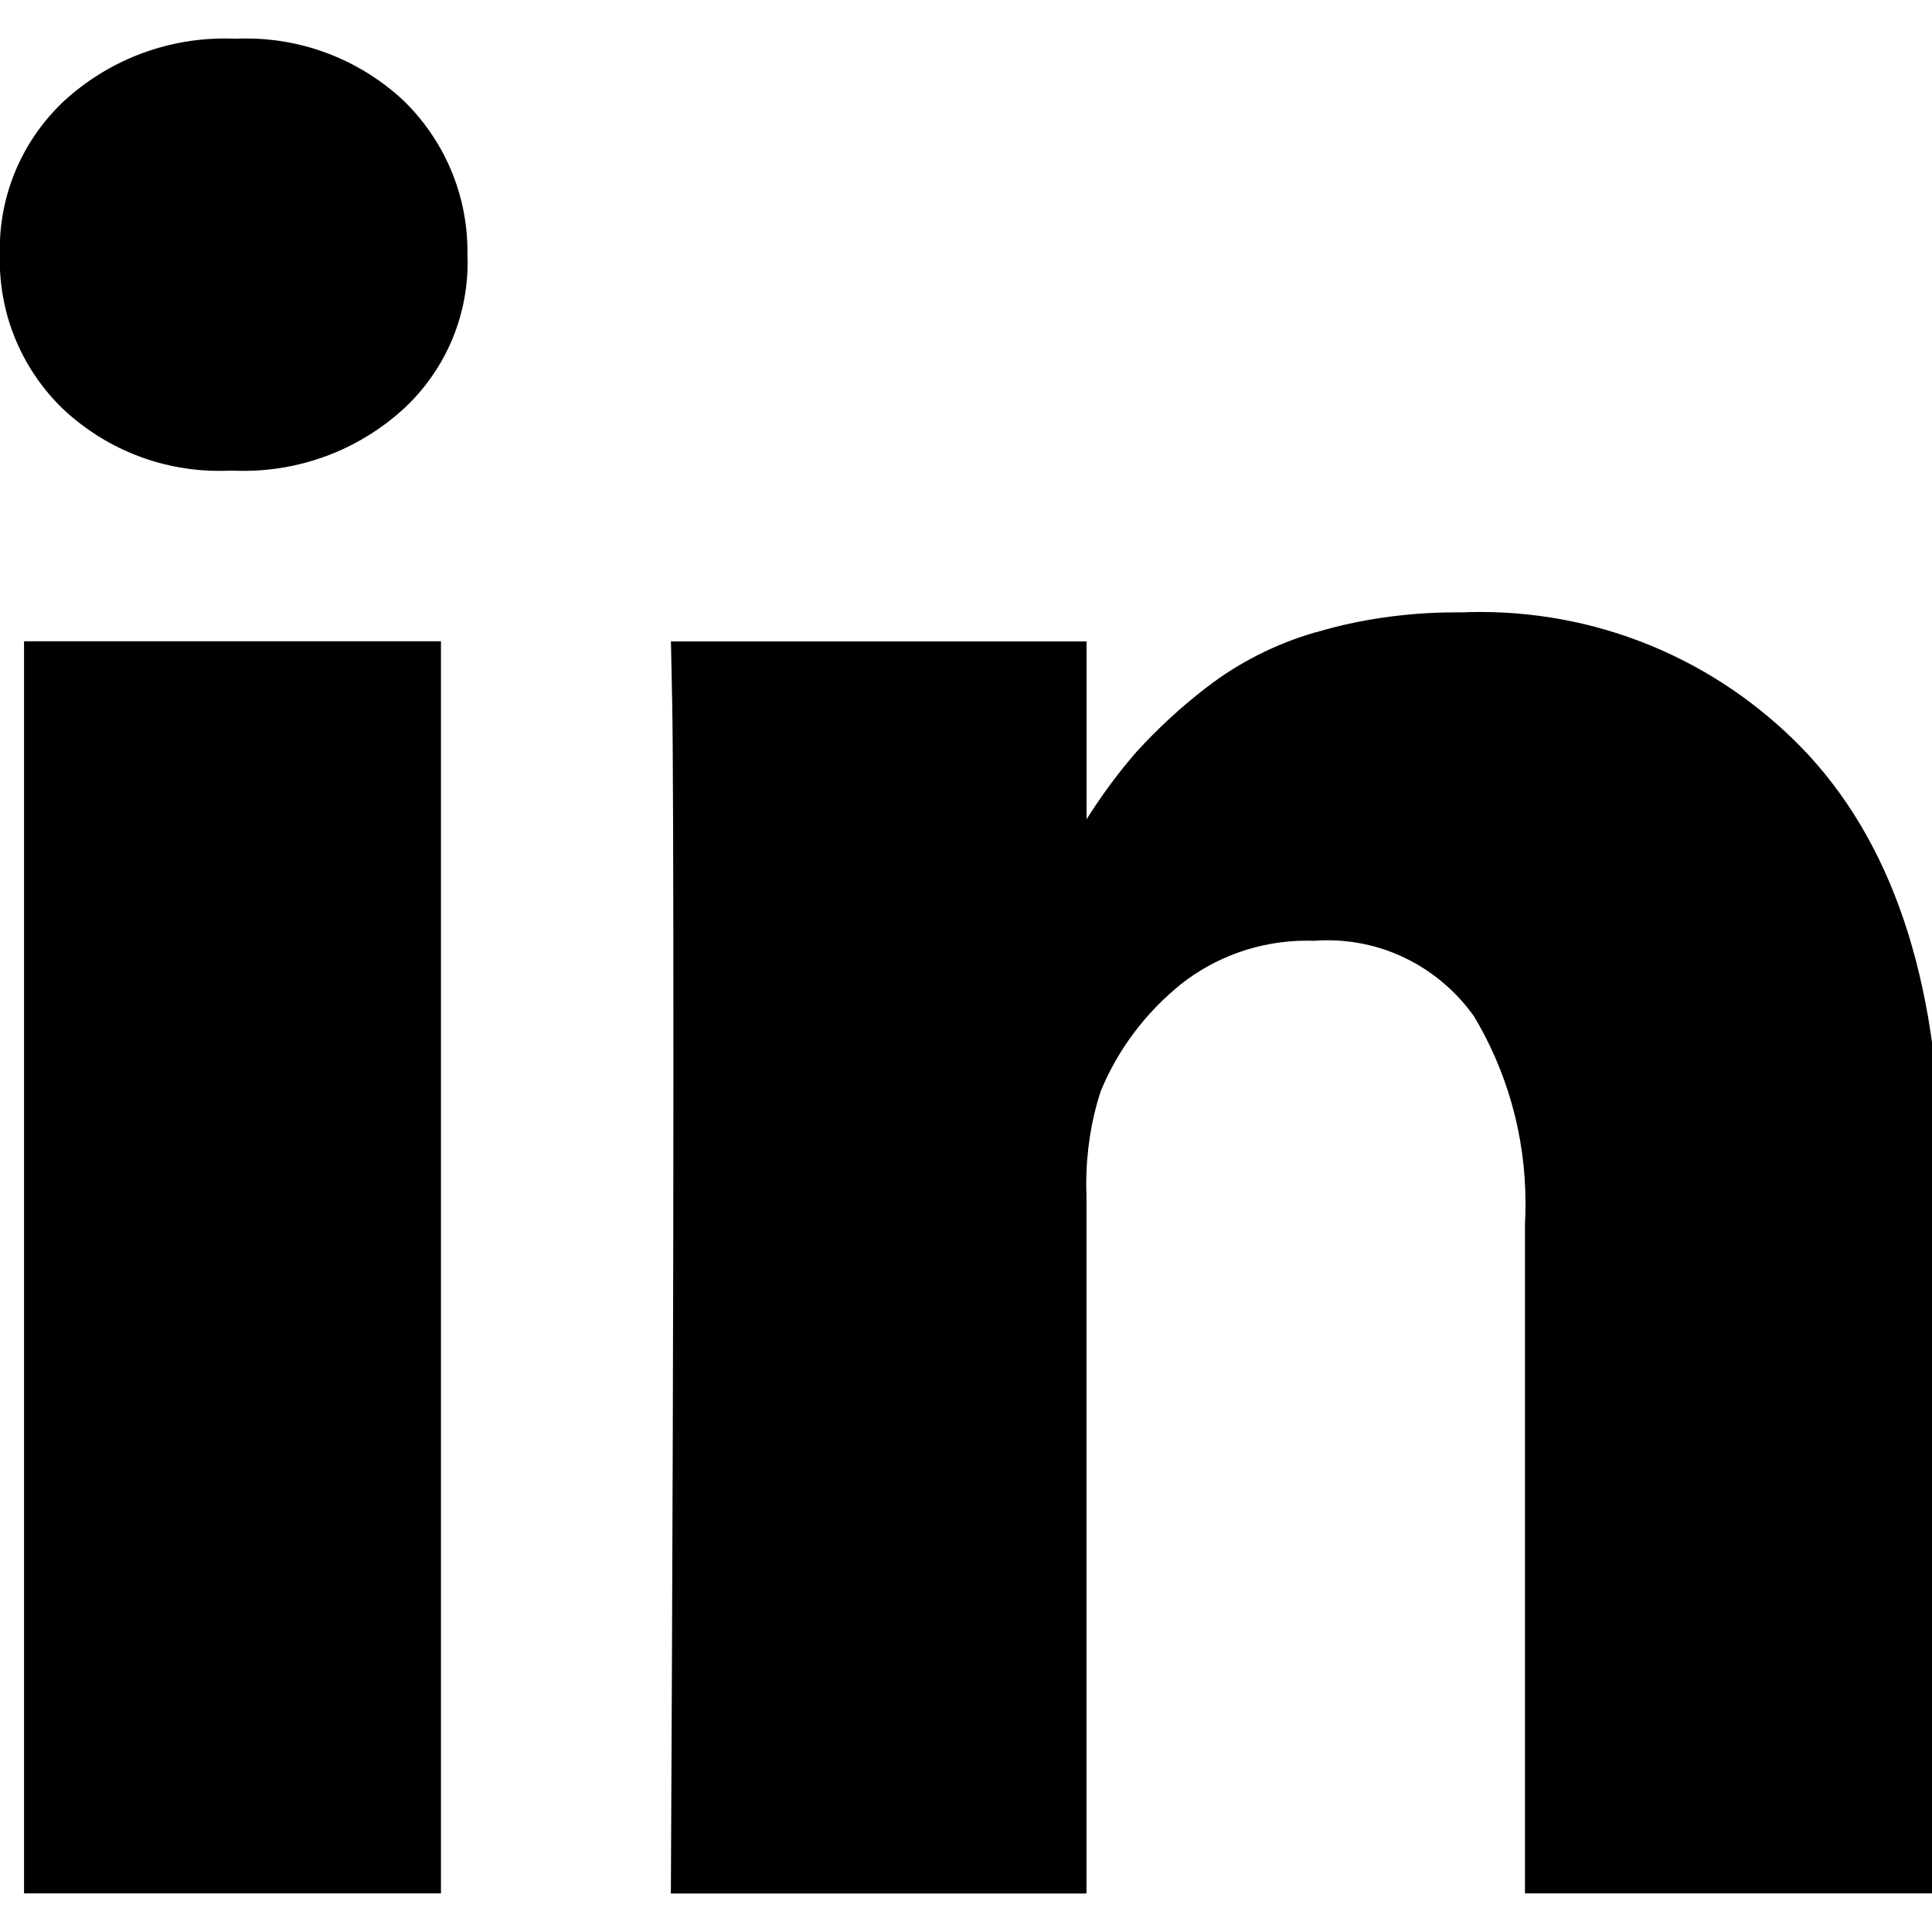
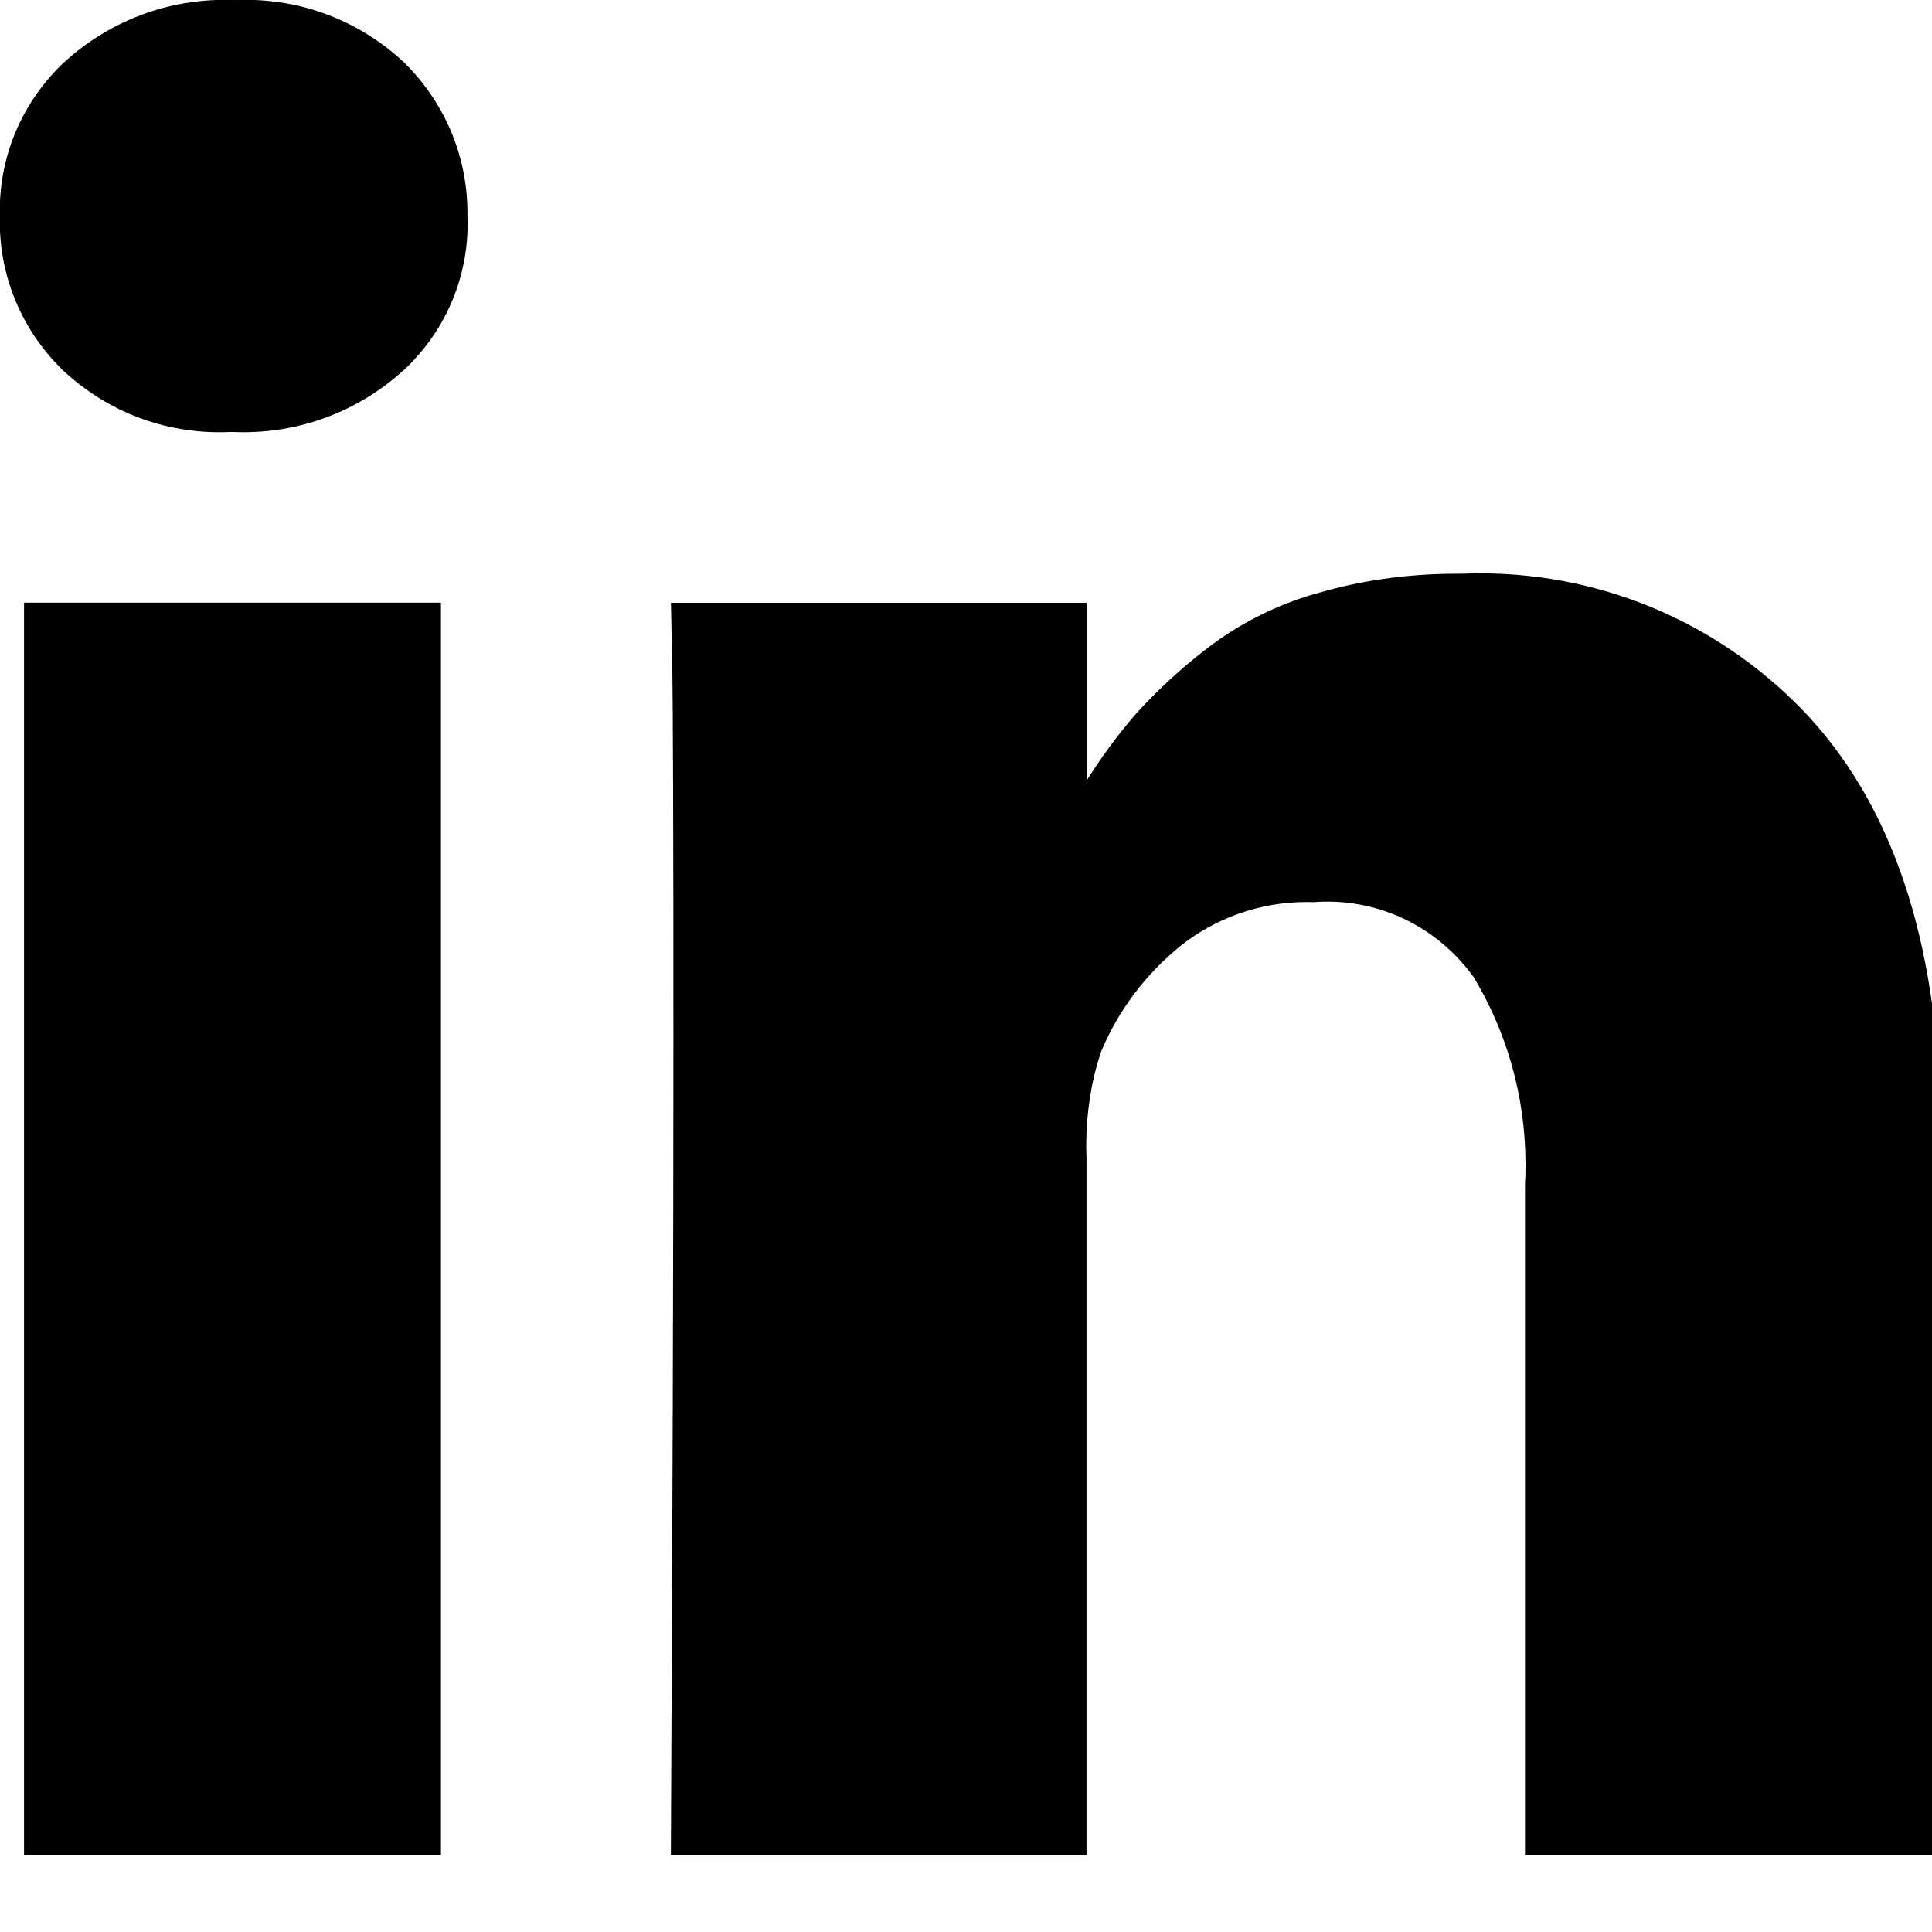
- <svg xmlns="http://www.w3.org/2000/svg" viewBox="0 -0.5 25 25" aria-hidden="true">
+ <svg xmlns="http://www.w3.org/2000/svg" viewBox="0 0 25 25" aria-hidden="true">
  <path fill="currentColor" d="m5.706 7.798v16.202h-5.395v-16.202zm.343-5.002c.001.029.002.063.002.098 0 .749-.318 1.423-.826 1.895l-.002.001c-.545.498-1.274.803-2.075.803-.049 0-.099-.001-.148-.003h.007-.033c-.041.002-.089.003-.137.003-.784 0-1.496-.306-2.025-.804l.001.001c-.504-.488-.816-1.17-.816-1.925 0-.024 0-.048.001-.073v.004c-.001-.021-.001-.045-.001-.069 0-.762.324-1.448.841-1.929l.002-.001c.544-.495 1.271-.799 2.068-.799.046 0 .091.001.137.003h-.006c.043-.002.092-.003.143-.003.785 0 1.5.303 2.034.798l-.002-.002c.515.497.835 1.193.835 1.964v.042-.002zm19.062 11.92v9.284h-5.378v-8.665c.005-.079.007-.171.007-.263 0-.896-.249-1.733-.682-2.447l.012.021c-.427-.596-1.117-.979-1.896-.979-.06 0-.12.002-.18.007h.008c-.027-.001-.058-.002-.089-.002-.62 0-1.19.213-1.641.57l.006-.004c-.453.367-.808.836-1.032 1.375l-.008.023c-.116.355-.182.763-.182 1.187 0 .048.001.096.003.144v-.007 9.042h-5.378q.033-6.523.033-10.578t-.016-4.839l-.016-.785h5.378v2.354h-.033c.214-.345.435-.644.678-.924l-.008.009c.281-.309.583-.588.908-.838l.016-.012c.404-.311.878-.555 1.392-.704l.03-.007c.538-.161 1.157-.254 1.797-.254h.079-.004c.071-.003.154-.005.237-.005 1.681 0 3.195.714 4.256 1.856l.003.004q1.702 1.856 1.702 5.436z" />
</svg>
